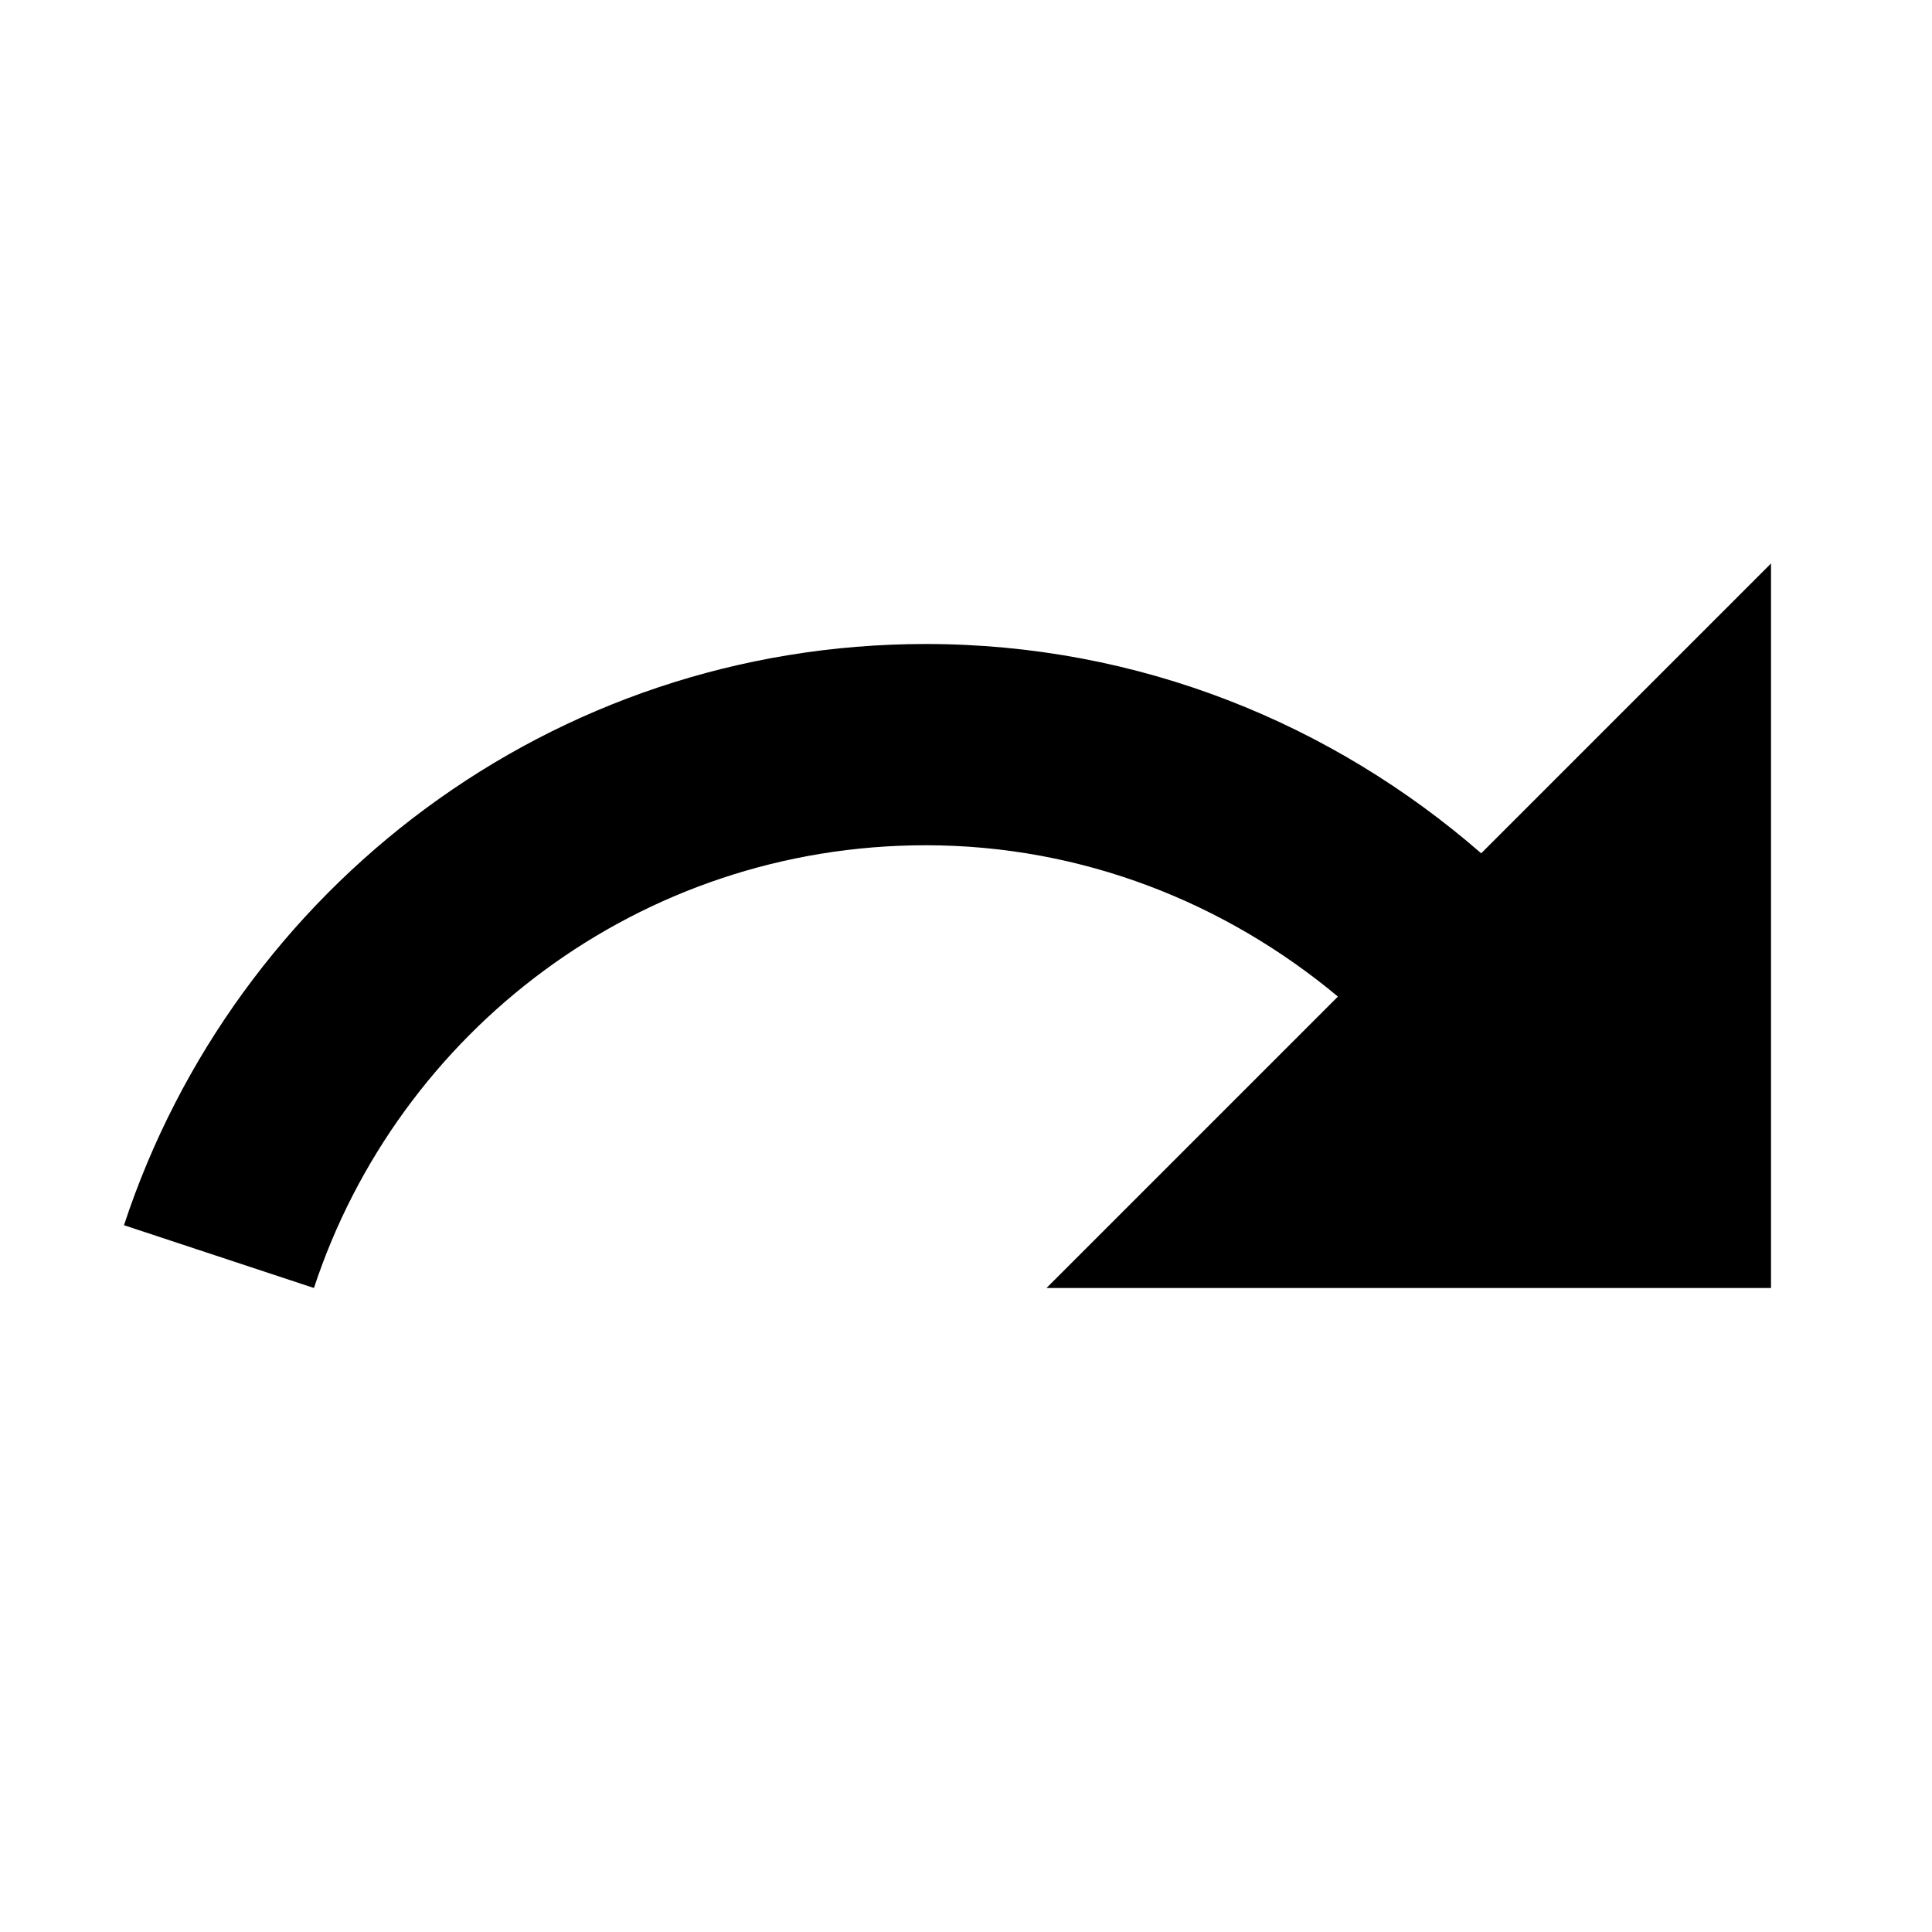
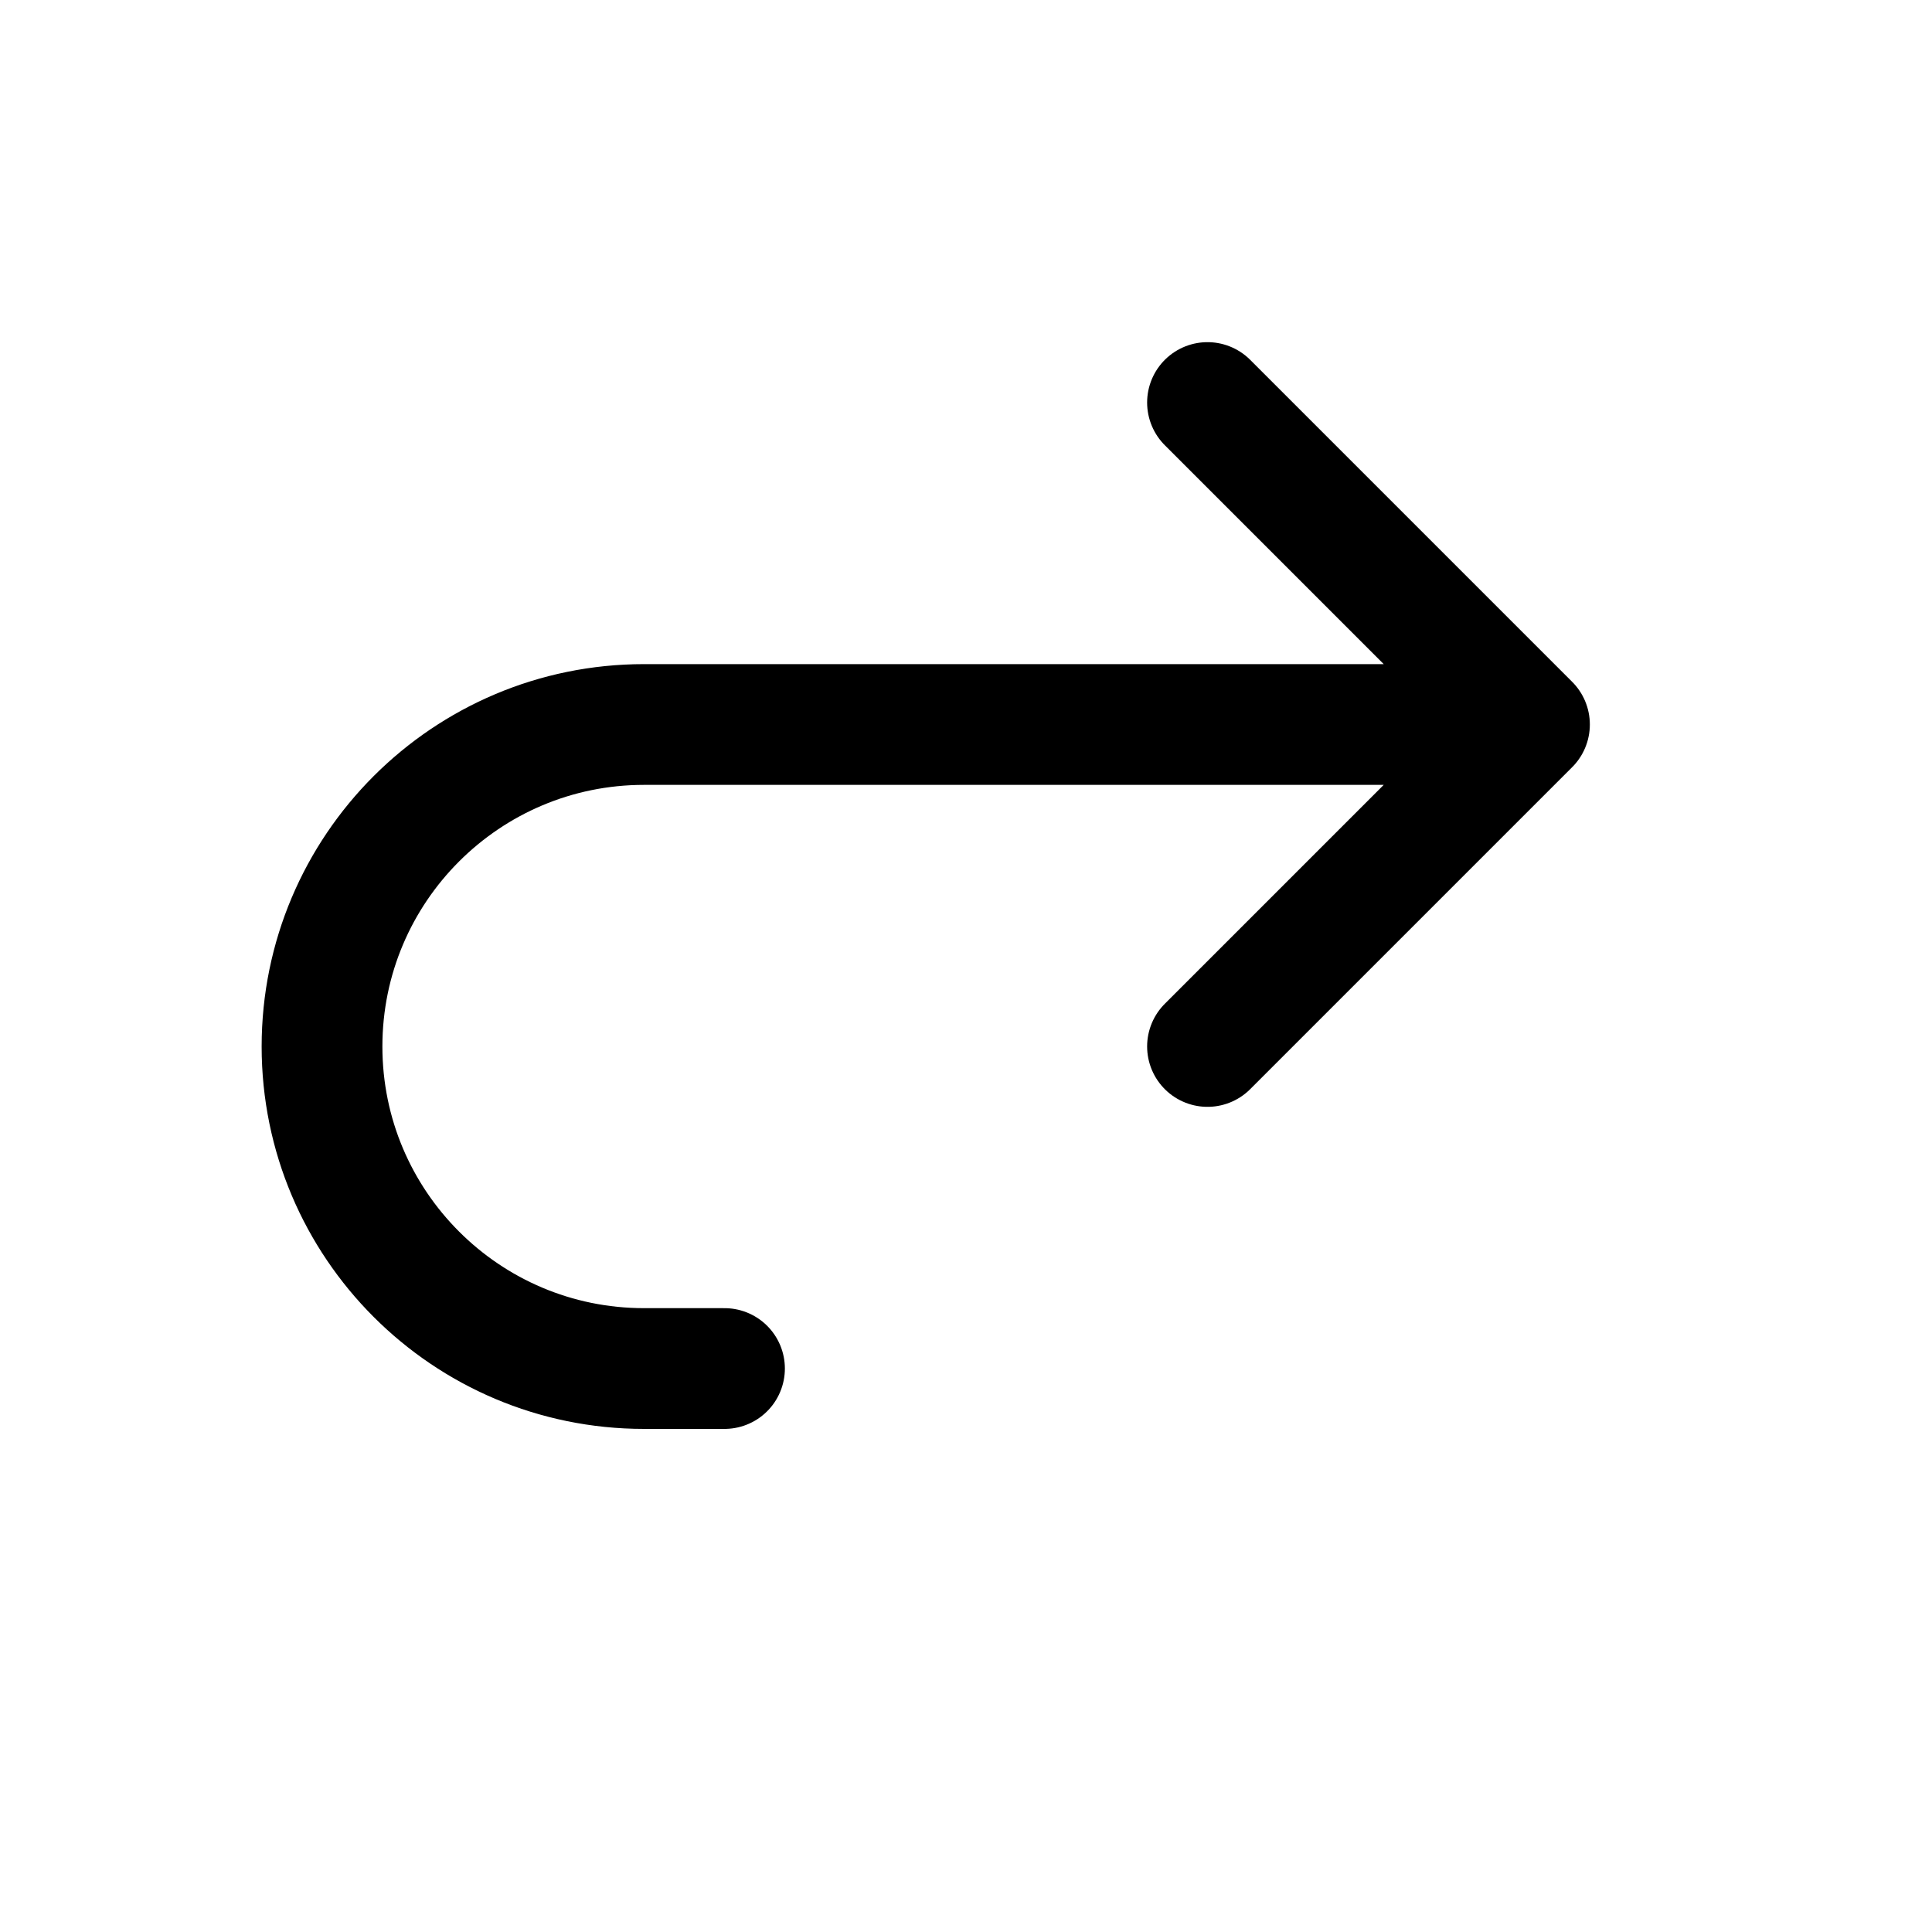
- <svg xmlns="http://www.w3.org/2000/svg" height="24px" viewBox="0 0 24 24" width="24px" fill="#000000">
-   <path d="M0 0h24v24H0V0z" fill="none" />
-   <path d="M18.4 10.6C16.55 8.99 14.15 8 11.5 8c-4.65 0-8.58 3.03-9.96 7.22L3.9 16c1.05-3.19 4.05-5.5 7.6-5.5 1.95 0 3.73.72 5.12 1.88L13 16h9V7l-3.6 3.6z" />
+ <svg xmlns="http://www.w3.org/2000/svg" viewBox="0 0 20 20" height="20px" width="20px" fill="none" stroke="#000000" stroke-linecap="round" stroke-linejoin="round">
+   <path d="M12.5 10.833 15.833 7.5 12.5 4.167M15.833 7.5H6.667a3.333 3.333 0 1 0 0 6.667H7.5" stroke-width="1.25">
+     </path>
</svg>
